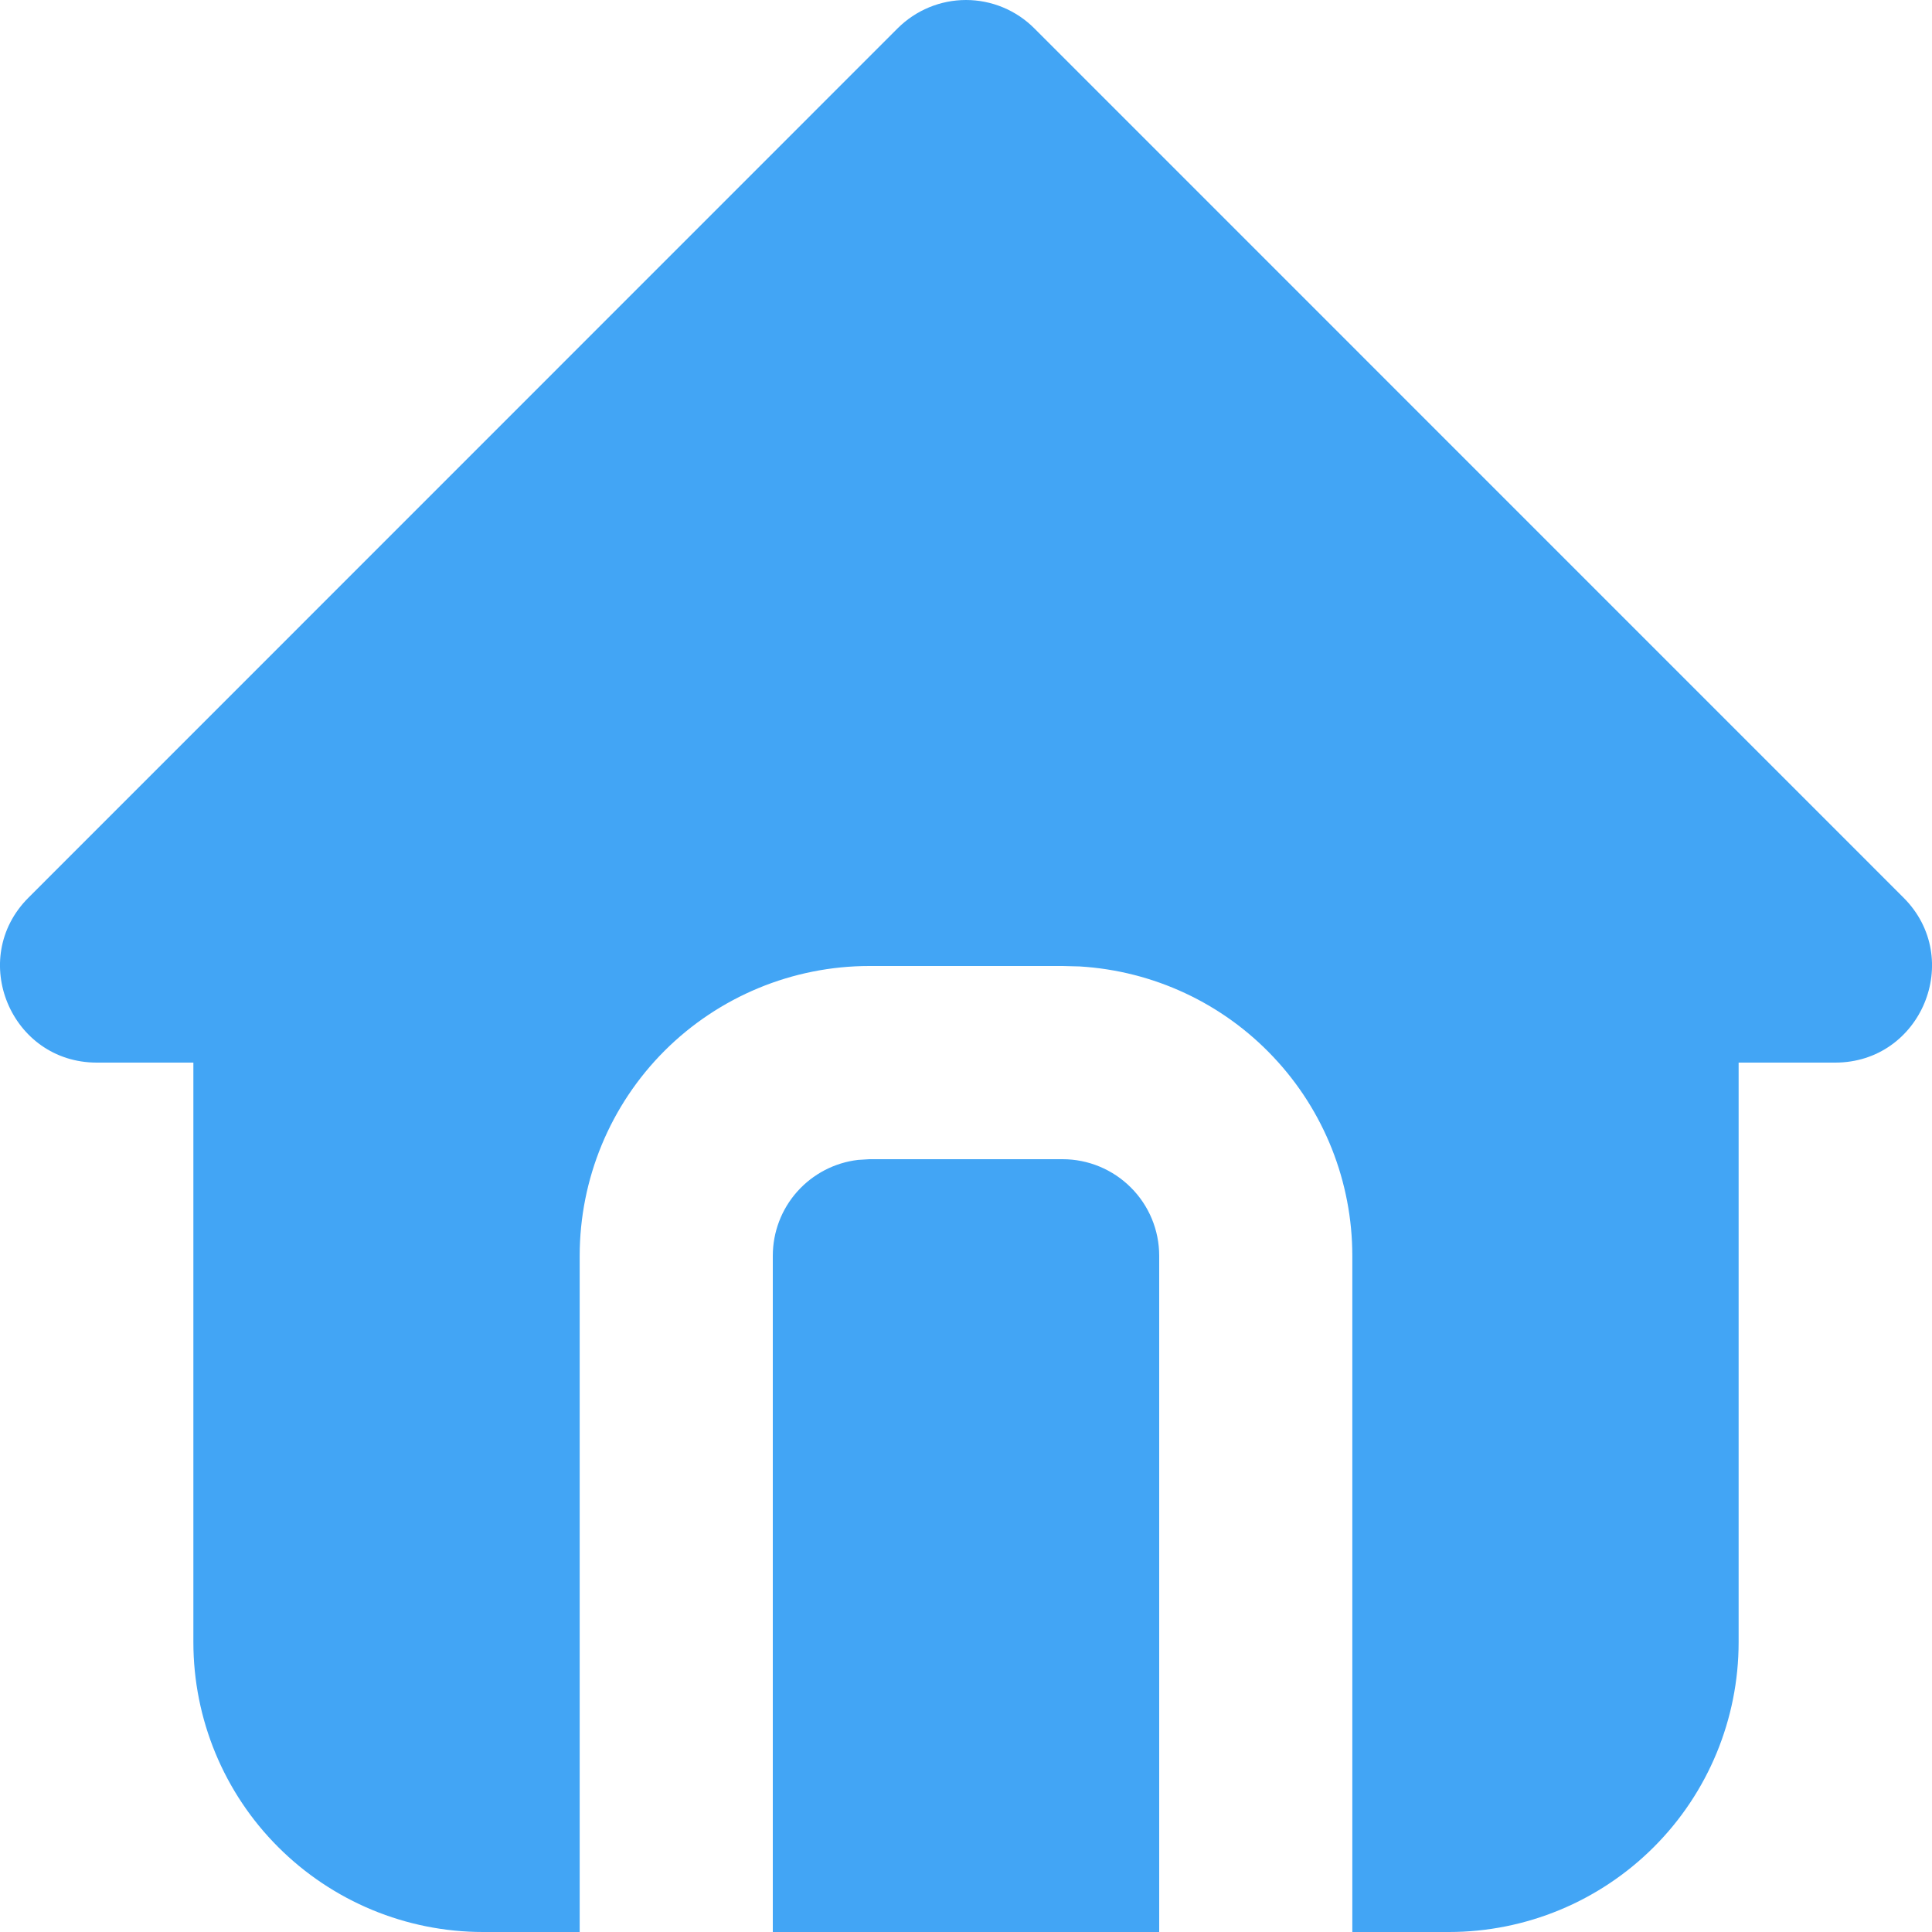
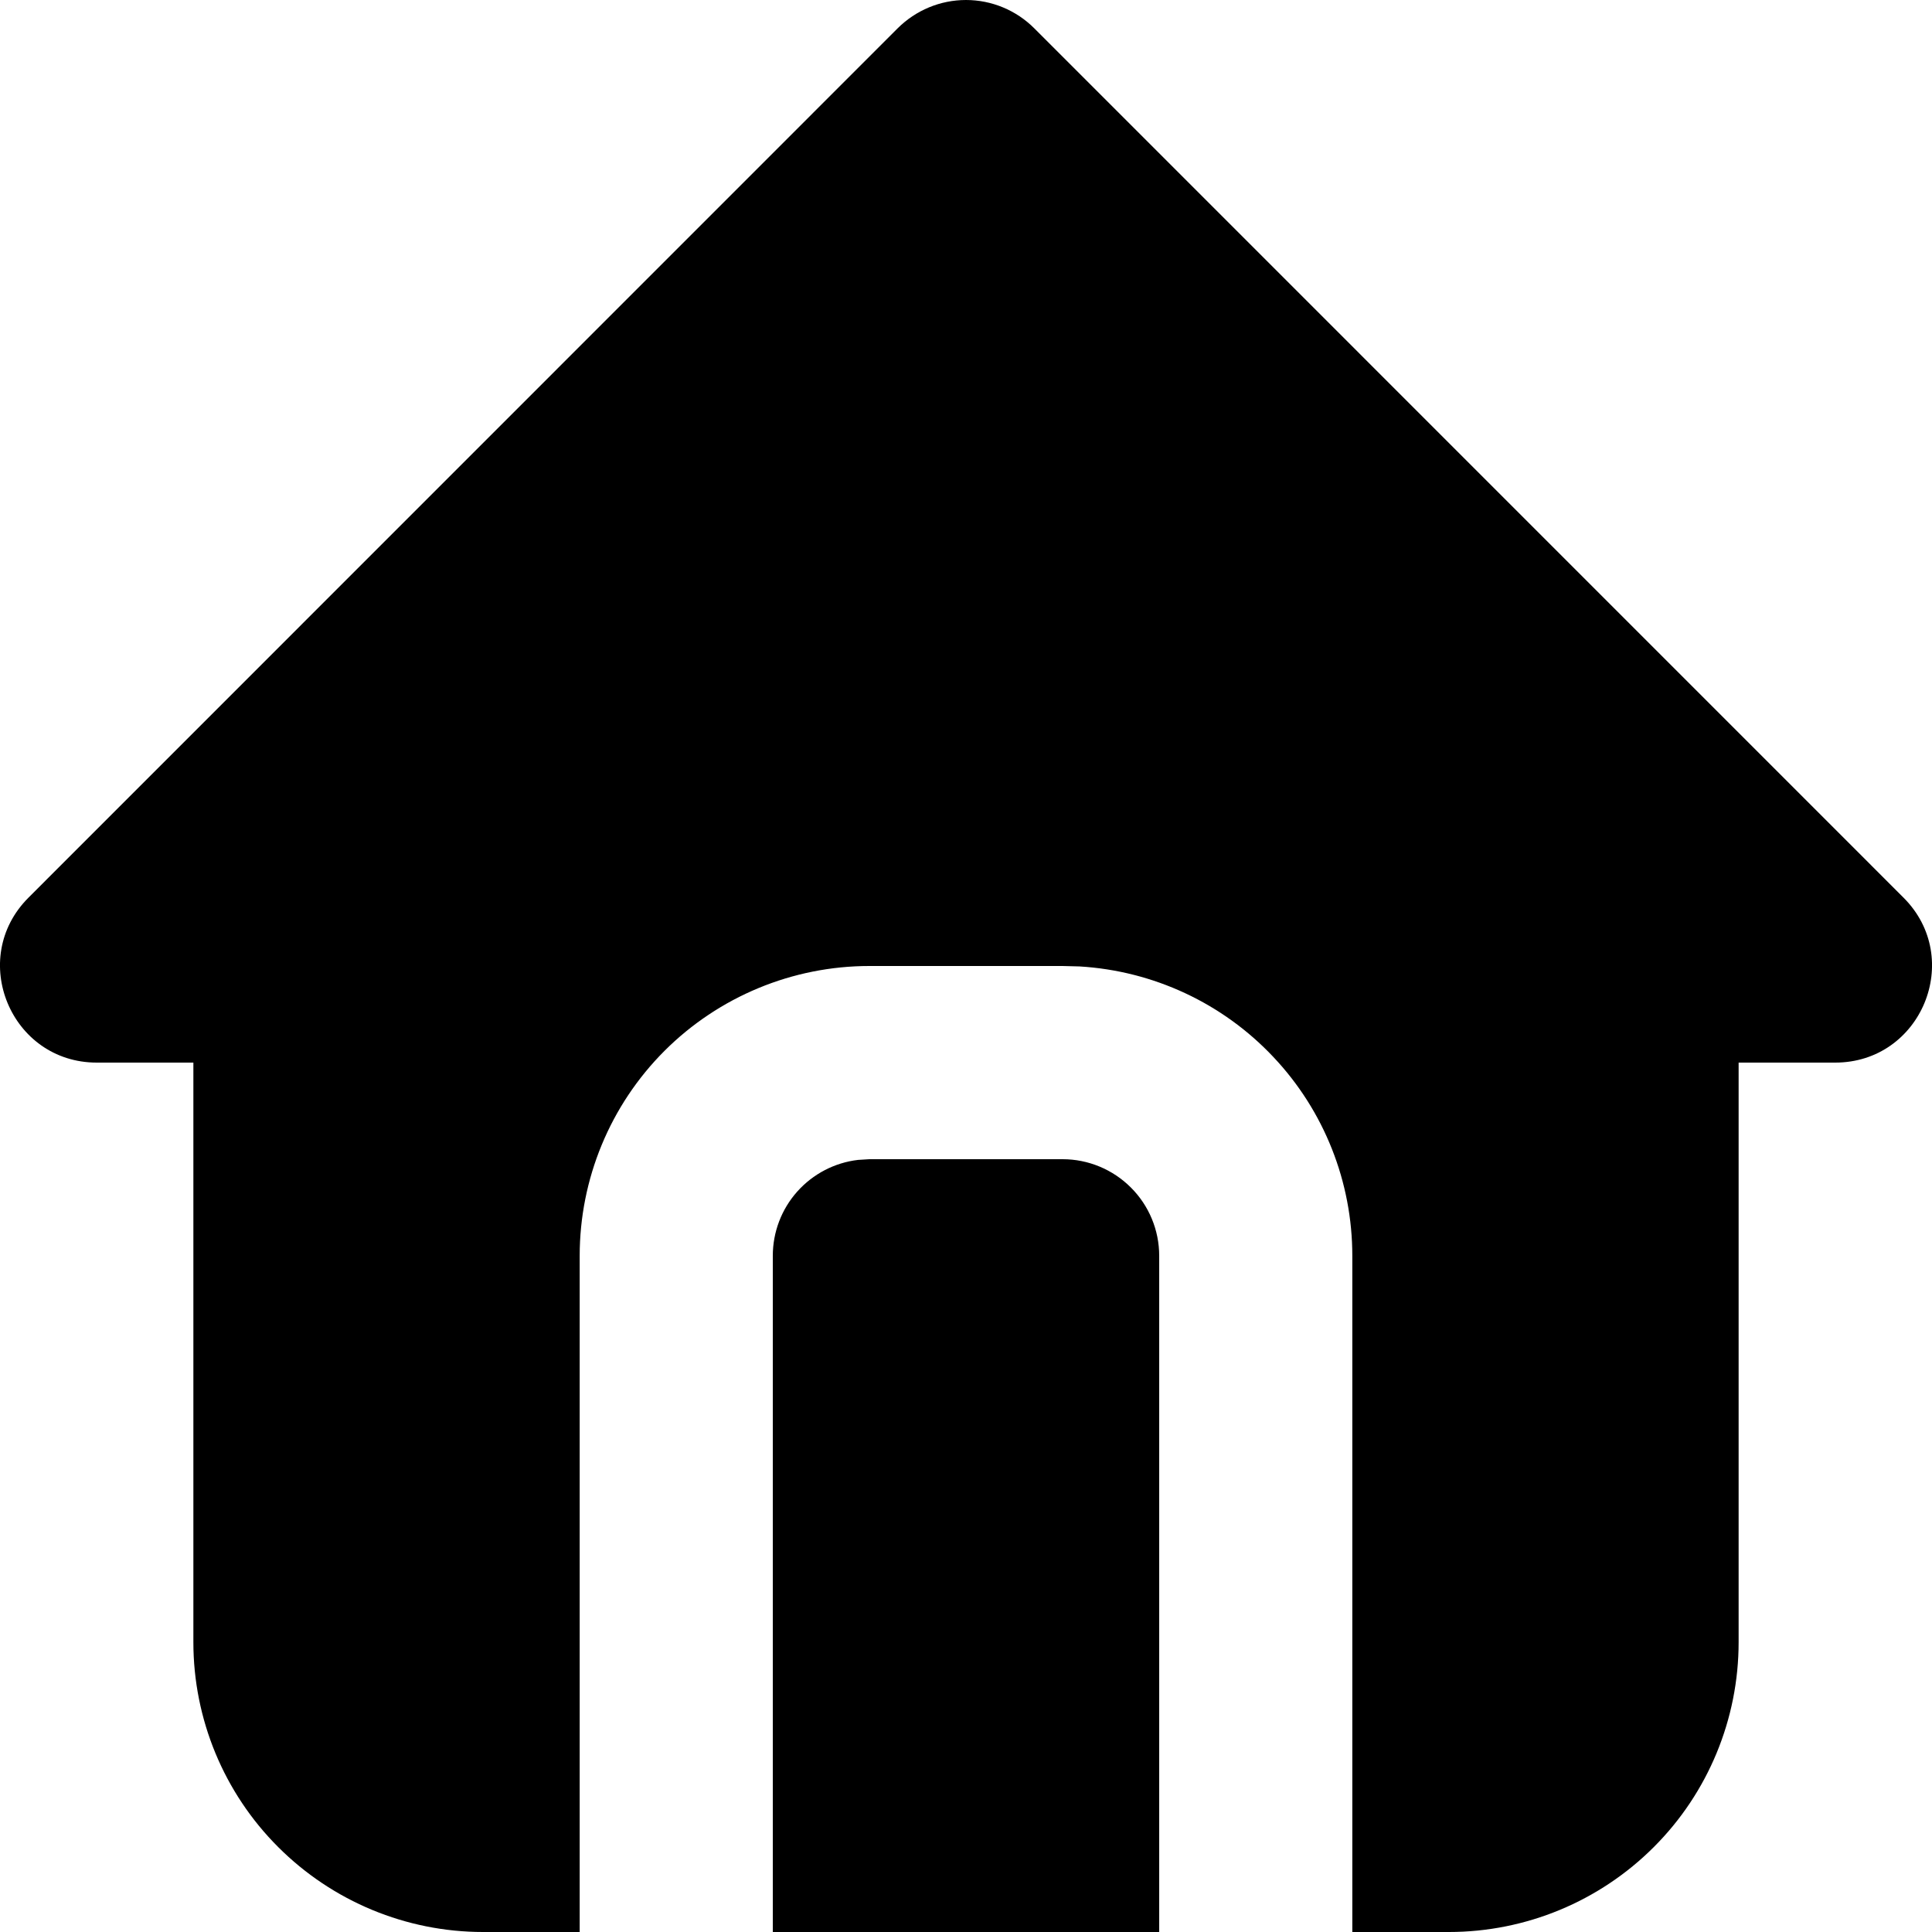
<svg xmlns="http://www.w3.org/2000/svg" width="22" height="22" viewBox="0 0 22 22" fill="none">
-   <path d="M11.777 0.322L21.676 10.222C22.369 10.915 21.878 12.1 20.898 12.1H19.798V18.7C19.798 19.575 19.451 20.415 18.832 21.033C18.213 21.652 17.374 22 16.499 22H15.399V14.3C15.399 13.458 15.078 12.648 14.5 12.036C13.923 11.423 13.133 11.055 12.293 11.005L12.1 11H9.9C9.025 11 8.186 11.348 7.567 11.966C6.948 12.585 6.601 13.425 6.601 14.3V22H5.501C4.626 22 3.787 21.652 3.168 21.033C2.549 20.415 2.202 19.575 2.202 18.7V12.1H1.102C0.123 12.1 -0.369 10.915 0.324 10.222L10.222 0.322C10.429 0.116 10.708 0 11 0C11.291 0 11.571 0.116 11.777 0.322ZM12.1 13.2C12.391 13.2 12.671 13.316 12.877 13.522C13.084 13.728 13.2 14.008 13.2 14.3V22H8.8V14.3C8.8 14.03 8.899 13.77 9.078 13.569C9.257 13.368 9.504 13.239 9.771 13.208L9.9 13.2H12.1Z" fill="#42A5F5" />
+   <path d="M11.777 0.322L21.676 10.222C22.369 10.915 21.878 12.1 20.898 12.1H19.798V18.7C19.798 19.575 19.451 20.415 18.832 21.033C18.213 21.652 17.374 22 16.499 22H15.399V14.3C15.399 13.458 15.078 12.648 14.5 12.036C13.923 11.423 13.133 11.055 12.293 11.005L12.1 11H9.9C9.025 11 8.186 11.348 7.567 11.966C6.948 12.585 6.601 13.425 6.601 14.3V22H5.501C4.626 22 3.787 21.652 3.168 21.033C2.549 20.415 2.202 19.575 2.202 18.7V12.1H1.102C0.123 12.1 -0.369 10.915 0.324 10.222L10.222 0.322C10.429 0.116 10.708 0 11 0C11.291 0 11.571 0.116 11.777 0.322ZM12.1 13.2C12.391 13.2 12.671 13.316 12.877 13.522C13.084 13.728 13.2 14.008 13.2 14.3V22H8.8V14.3C8.8 14.03 8.899 13.77 9.078 13.569C9.257 13.368 9.504 13.239 9.771 13.208L9.9 13.2H12.1Z" fill="currentColor" />
</svg>
